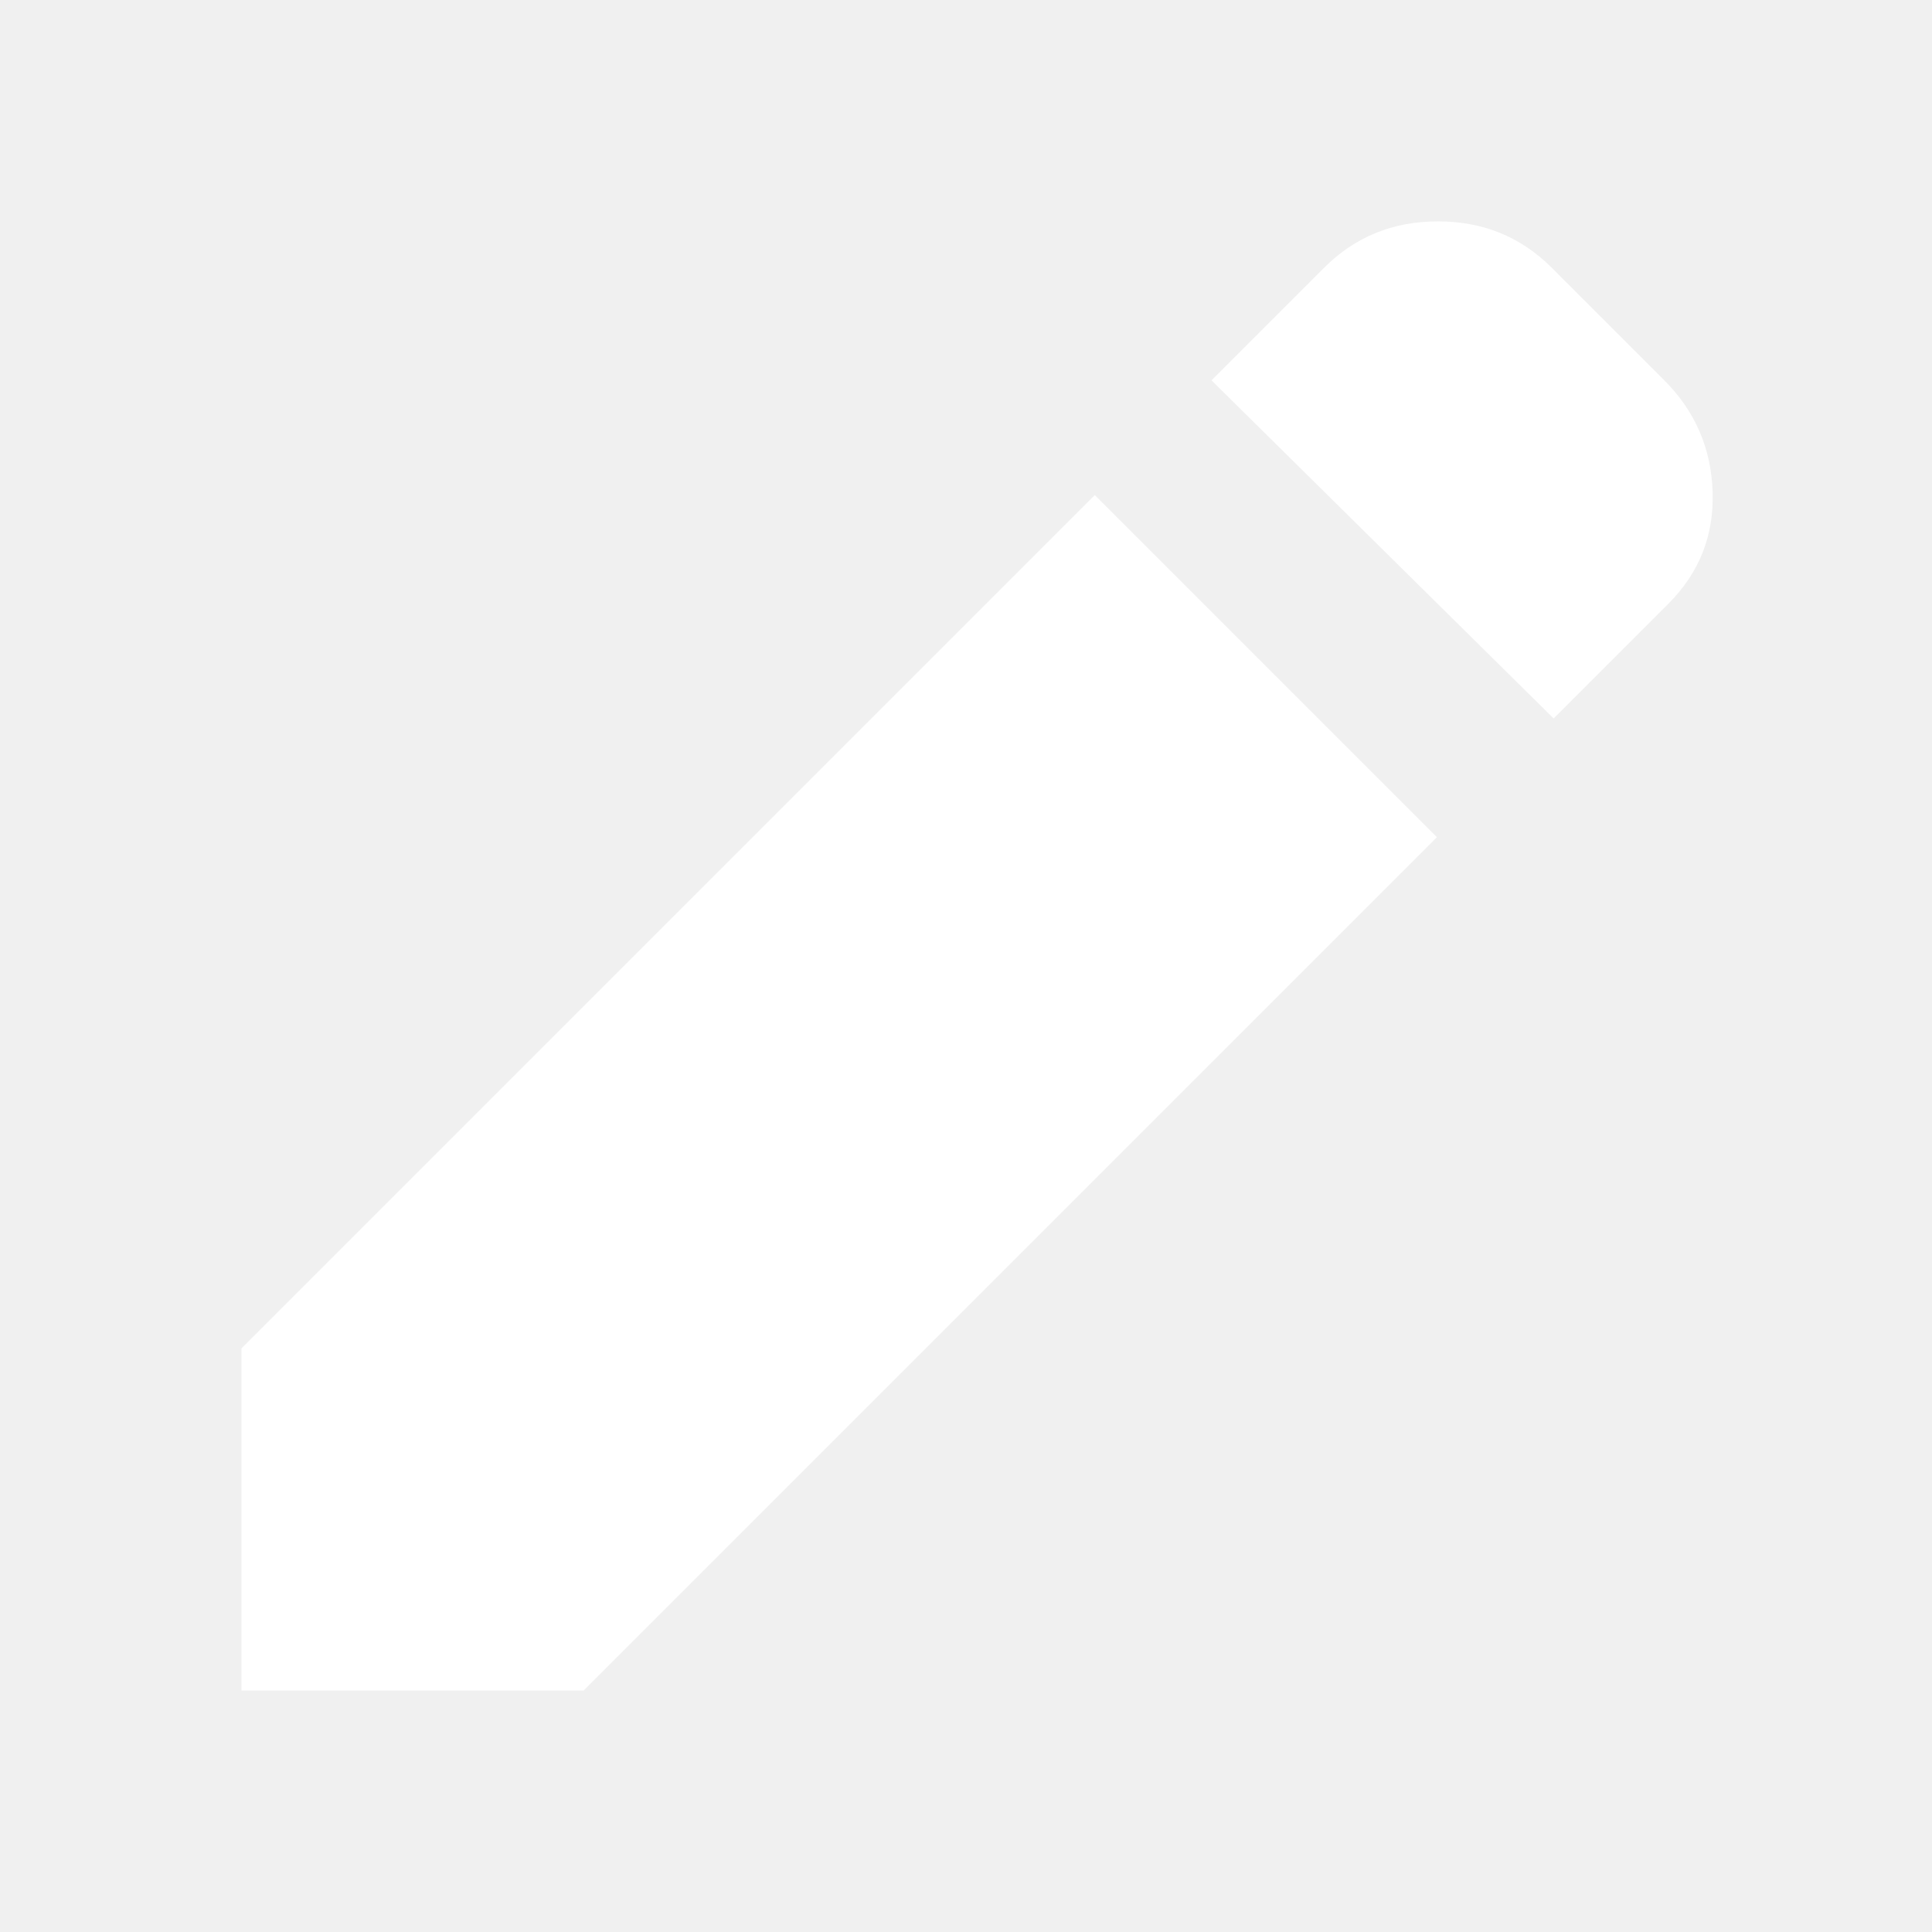
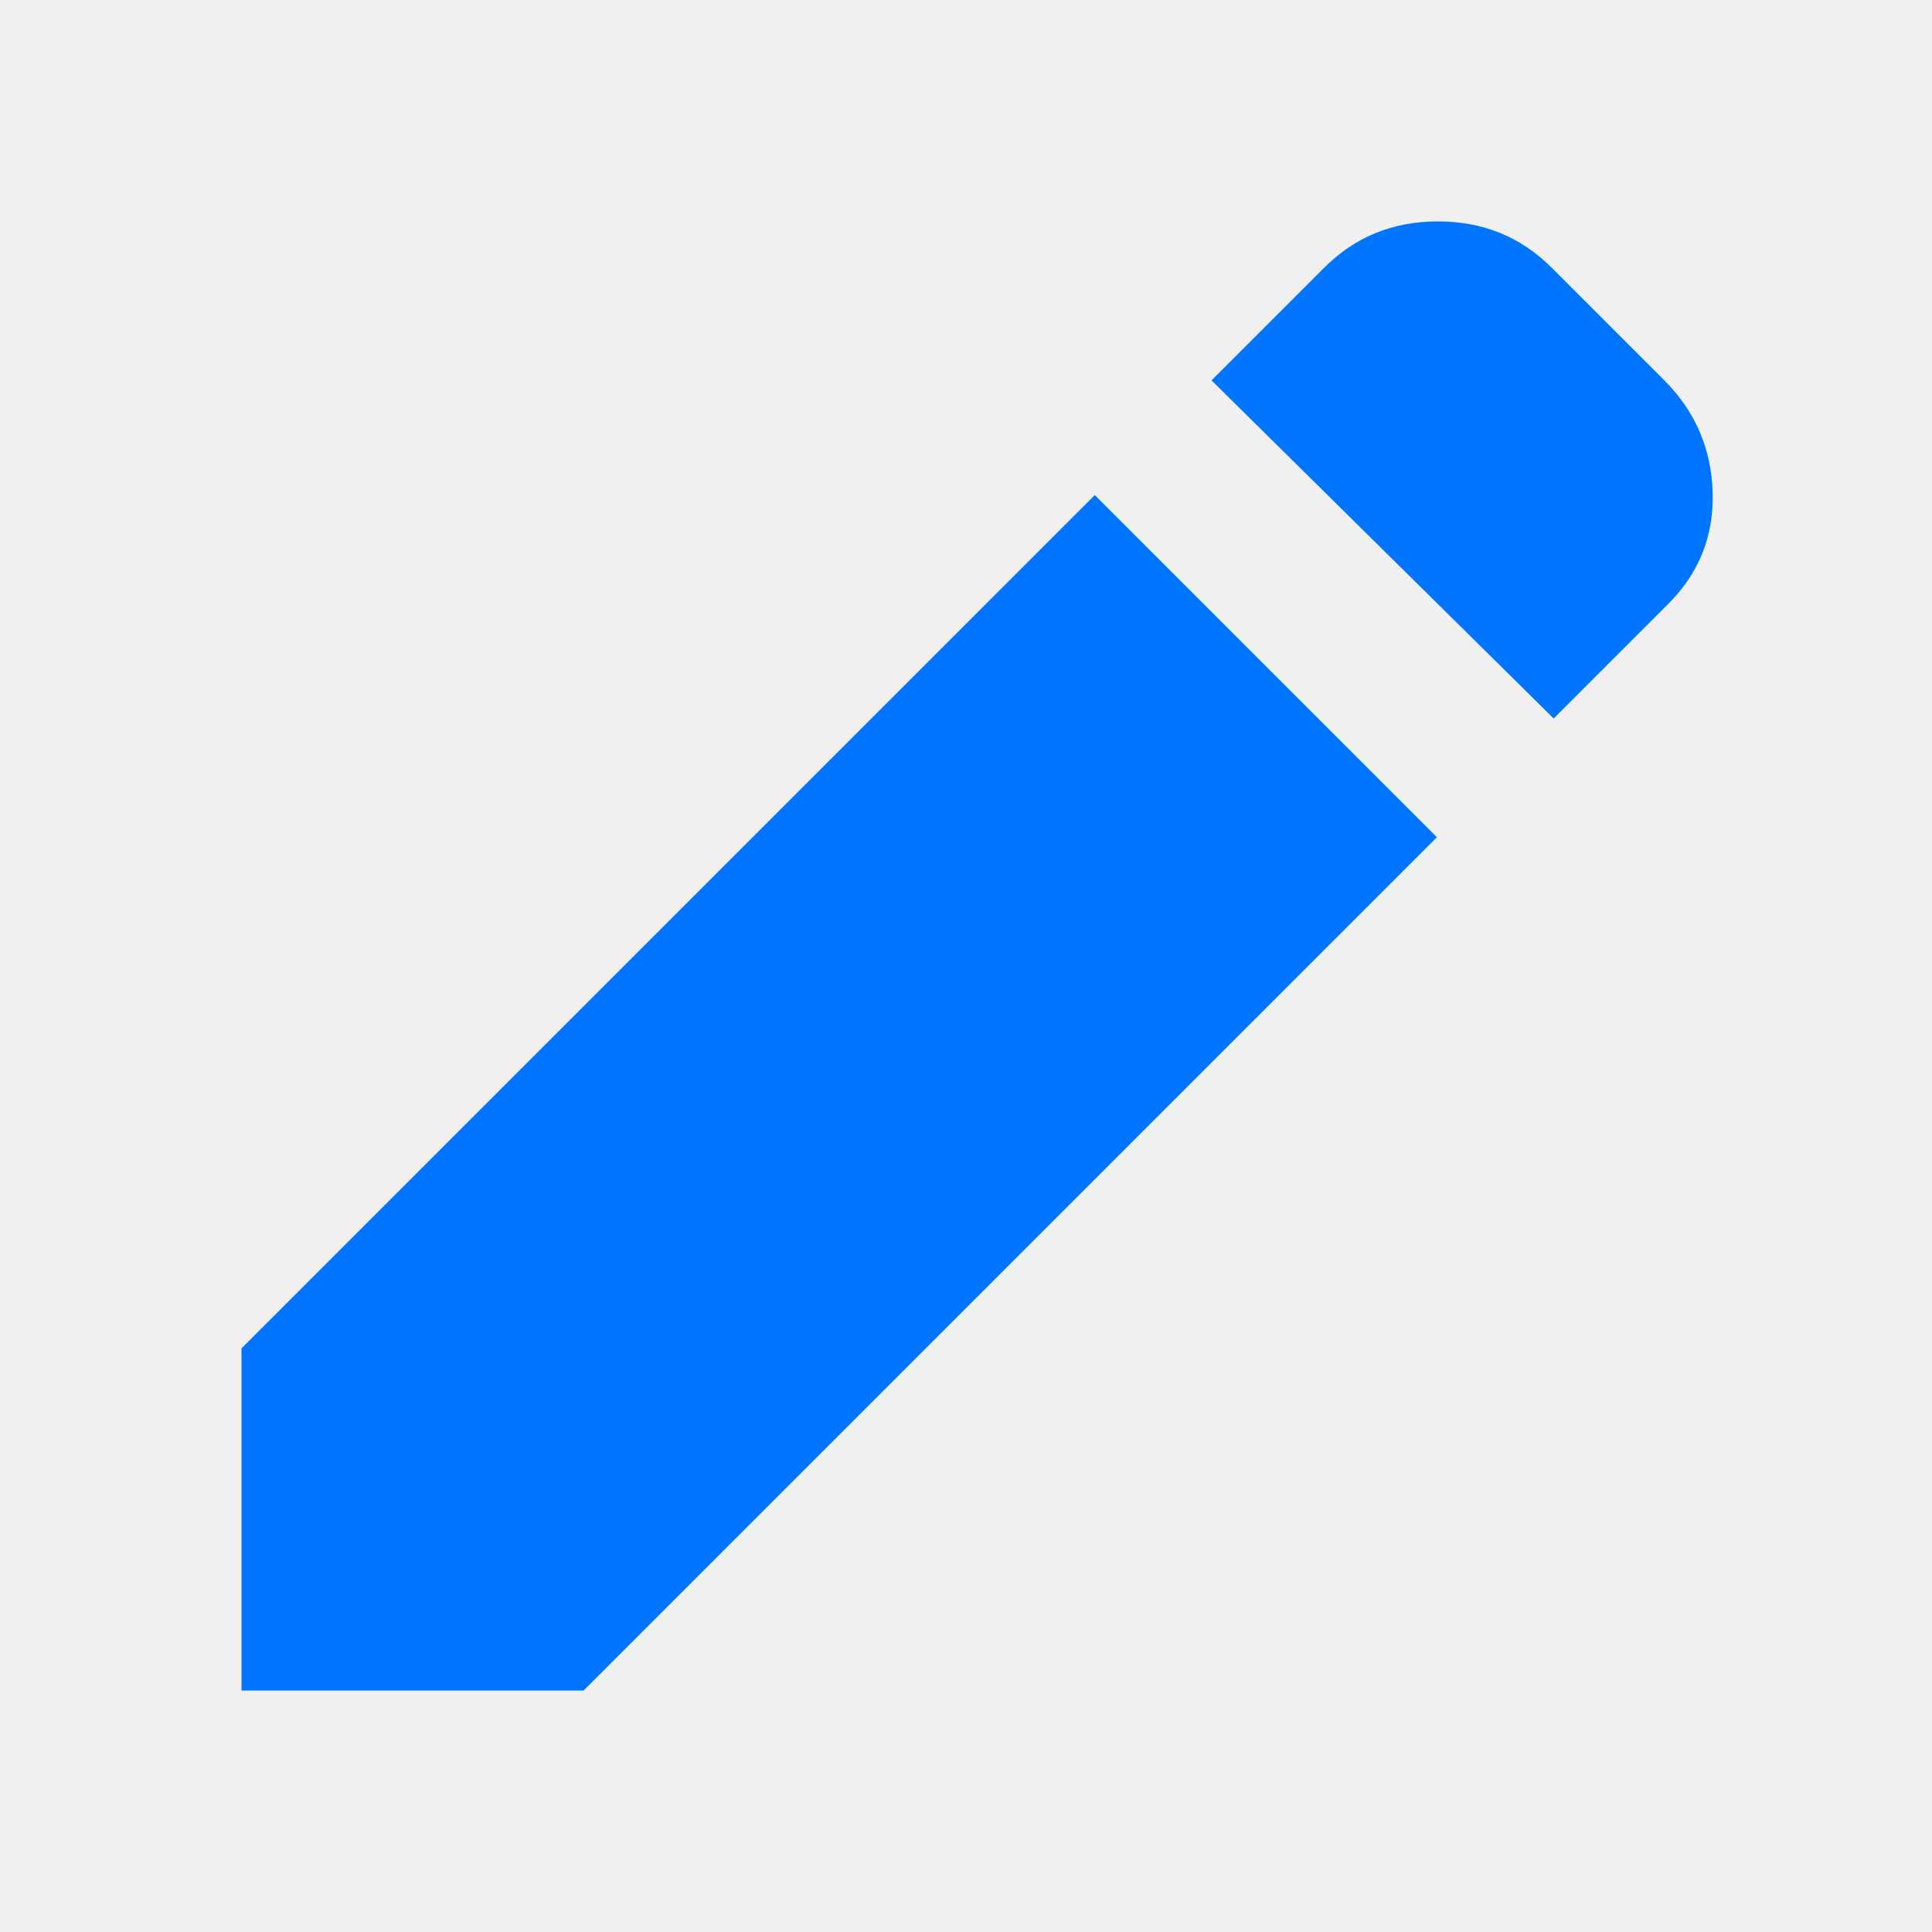
- <svg xmlns="http://www.w3.org/2000/svg" width="24" height="24" viewBox="0 0 24 24" fill="none">
-   <path d="M19.3 8.925L15.05 4.725L16.45 3.325C16.833 2.942 17.304 2.75 17.863 2.75C18.421 2.75 18.892 2.942 19.275 3.325L20.675 4.725C21.058 5.108 21.258 5.571 21.275 6.113C21.292 6.654 21.108 7.117 20.725 7.5L19.3 8.925ZM17.85 10.4L7.25 21H3V16.75L13.6 6.15L17.85 10.4Z" fill="white" />
+ <svg xmlns="http://www.w3.org/2000/svg" width="35" height="35" viewBox="0 0 35 35" fill="none">
+   <path d="M28.146 13.016L21.948 6.891L23.99 4.849C24.549 4.29 25.235 4.011 26.05 4.011C26.864 4.011 27.55 4.29 28.109 4.849L30.151 6.891C30.71 7.45 31.002 8.125 31.026 8.915C31.05 9.705 30.783 10.379 30.224 10.938L28.146 13.016ZM26.031 15.167L10.573 30.625H4.375V24.427L19.833 8.969L26.031 15.167Z" fill="#0075FF" />
</svg>
